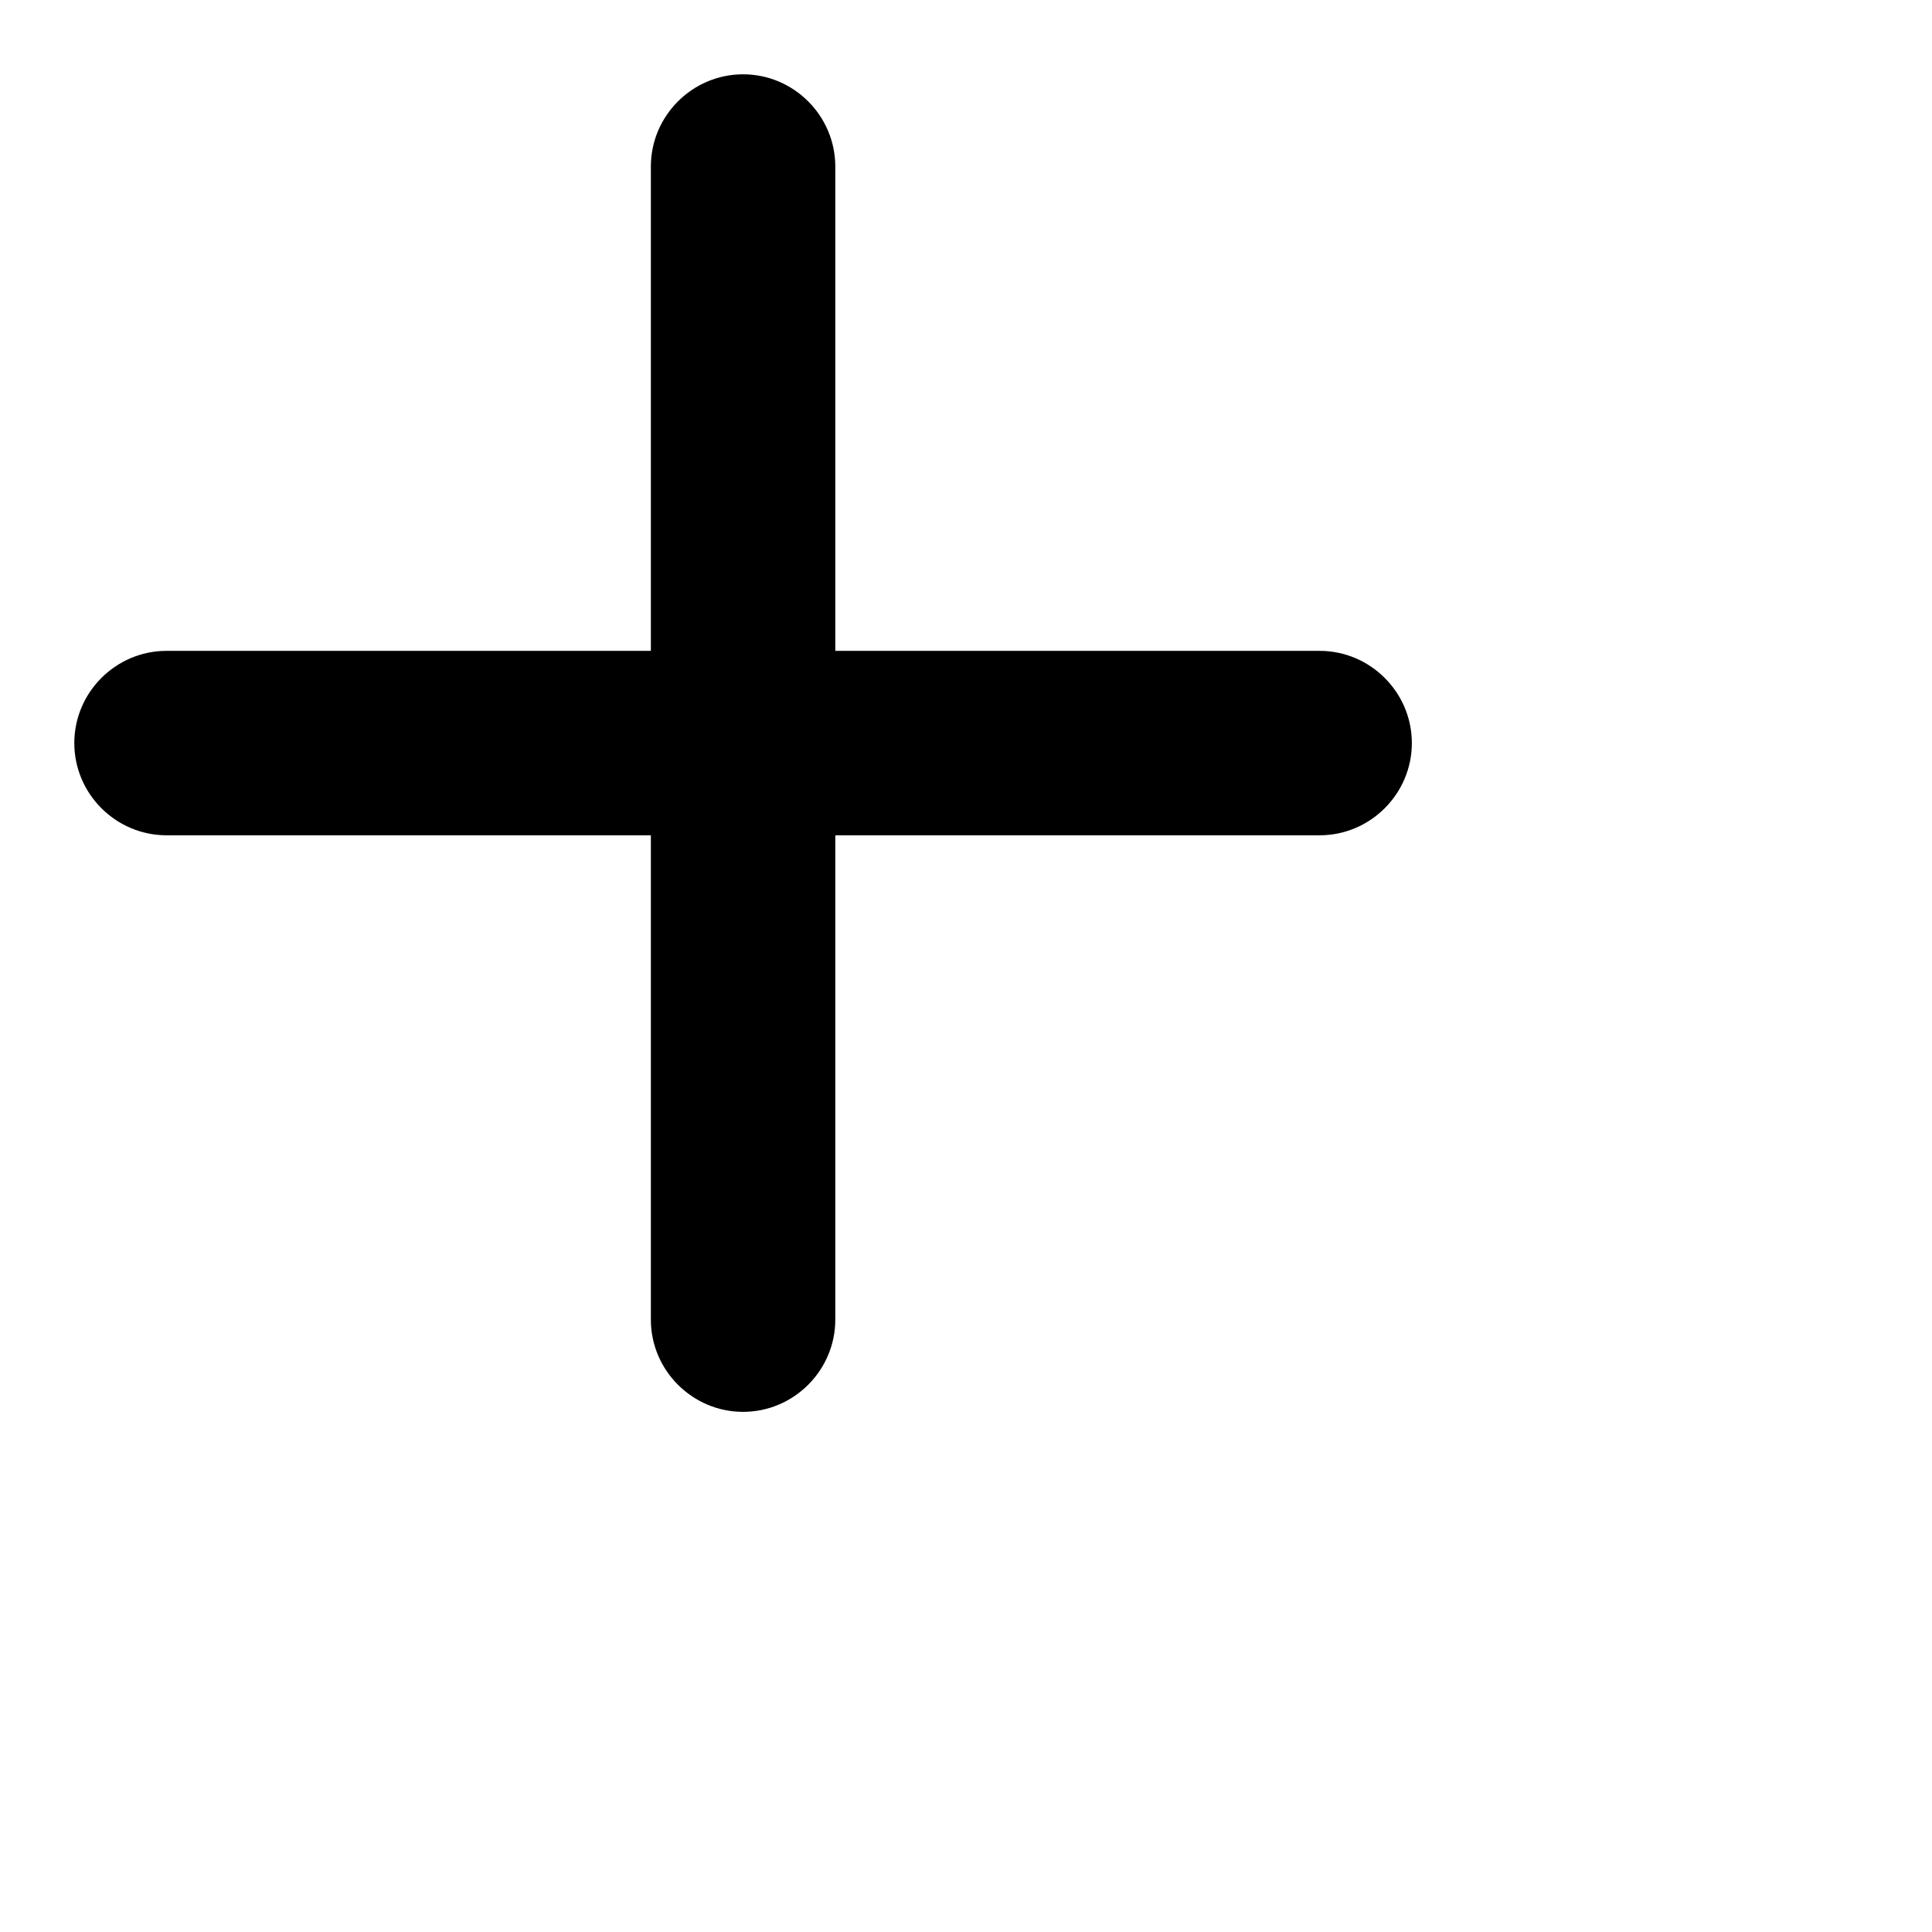
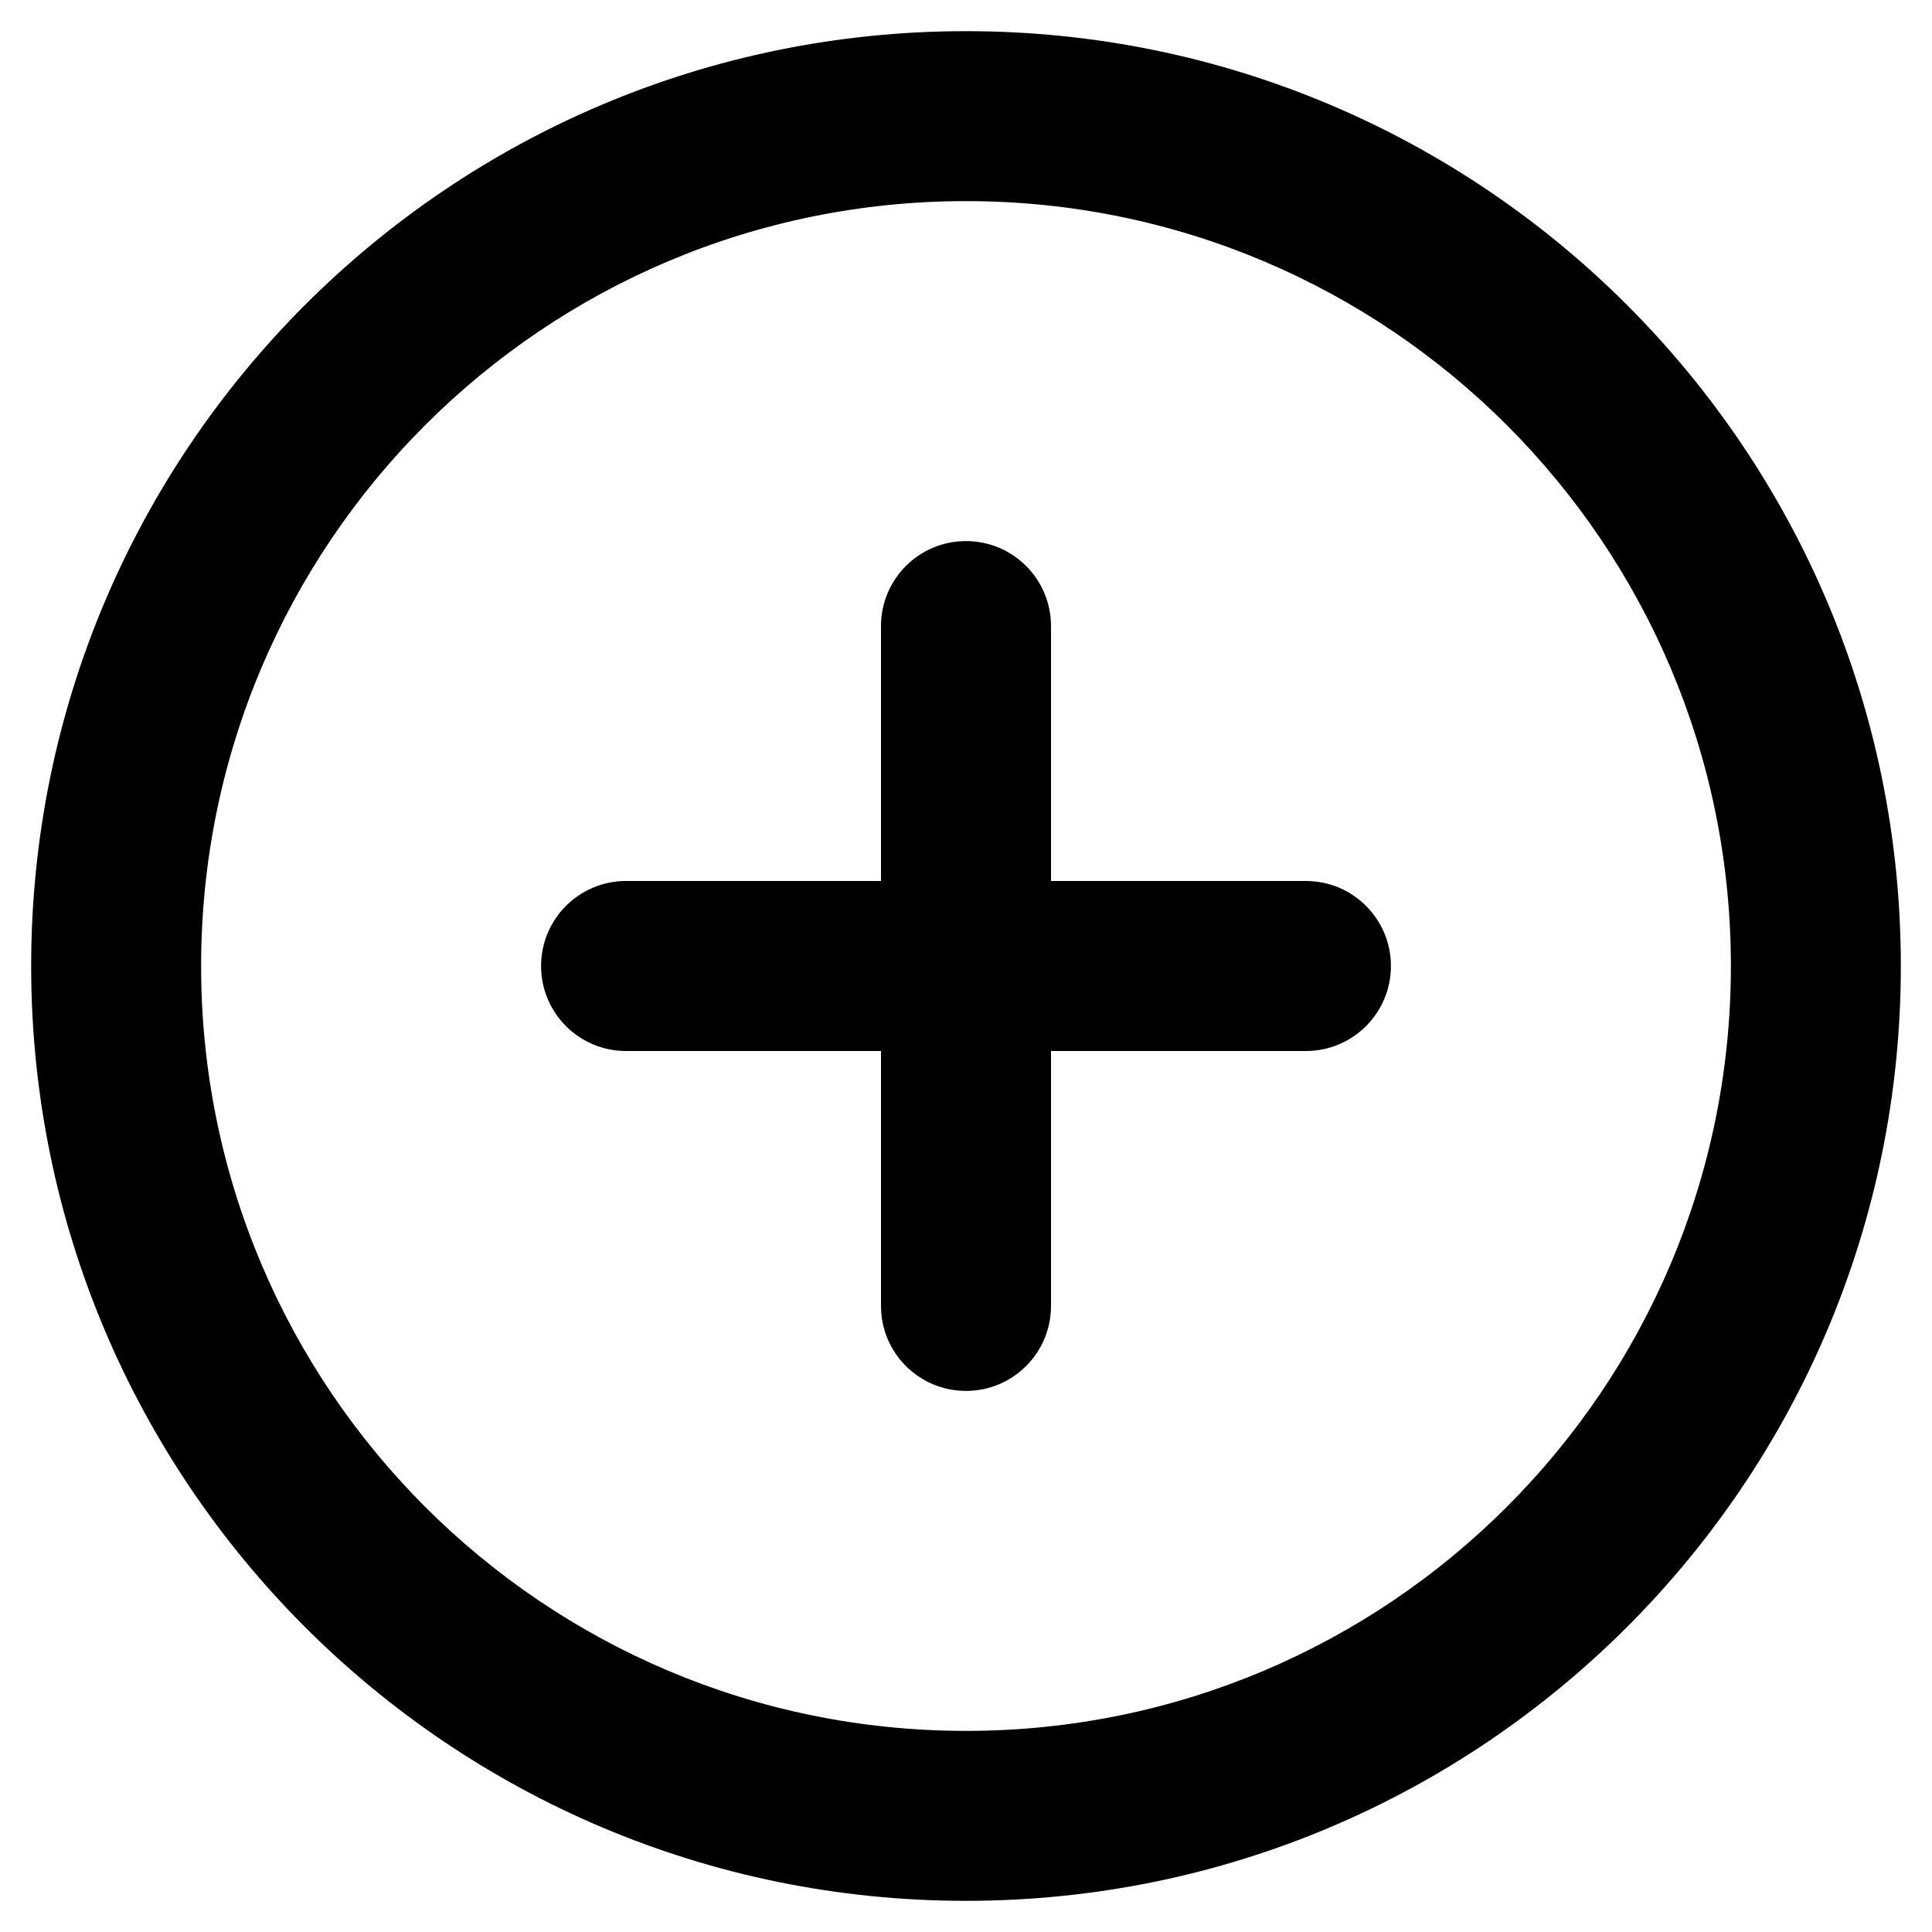
- <svg xmlns="http://www.w3.org/2000/svg" width="20" height="20" viewBox="0 0 26 26" fill="none">
-   <path d="M17.759 8.759H11.241V2.241C11.241 1.559 10.683 1 10 1C9.317 1 8.759 1.559 8.759 2.241V8.759H2.241C1.559 8.759 1 9.317 1 10C1 10.683 1.559 11.241 2.241 11.241H8.759V17.759C8.759 18.441 9.317 19 10 19C10.683 19 11.241 18.441 11.241 17.759V11.241H17.759C18.441 11.241 19 10.683 19 10C19 9.317 18.441 8.759 17.759 8.759Z" fill="black" />
+ <svg xmlns="http://www.w3.org/2000/svg" width="30" height="30" viewBox="0 0 30 31" fill="none">
+   <path d="M15 0.5C6.716 0.5 0 7.216 0 15.5C0 23.784 6.716 30.5 15 30.5C23.284 30.5 30 23.784 30 15.5C30 7.216 23.284 0.5 15 0.5ZM15 27.773C8.222 27.773 2.727 22.278 2.727 15.5C2.727 8.722 8.222 3.227 15 3.227C21.778 3.227 27.273 8.722 27.273 15.5C27.273 22.278 21.778 27.773 15 27.773ZM20.454 14.136H16.364V10.046C16.364 9.292 15.753 8.682 15 8.682C14.247 8.682 13.636 9.292 13.636 10.046V14.136H9.545C8.792 14.136 8.182 14.747 8.182 15.5C8.182 16.253 8.792 16.864 9.545 16.864H13.636V20.954C13.636 21.708 14.247 22.318 15 22.318C15.753 22.318 16.364 21.708 16.364 20.954V16.864H20.454C21.208 16.864 21.818 16.253 21.818 15.5C21.818 14.747 21.208 14.136 20.454 14.136Z" fill="#000" />
</svg>
